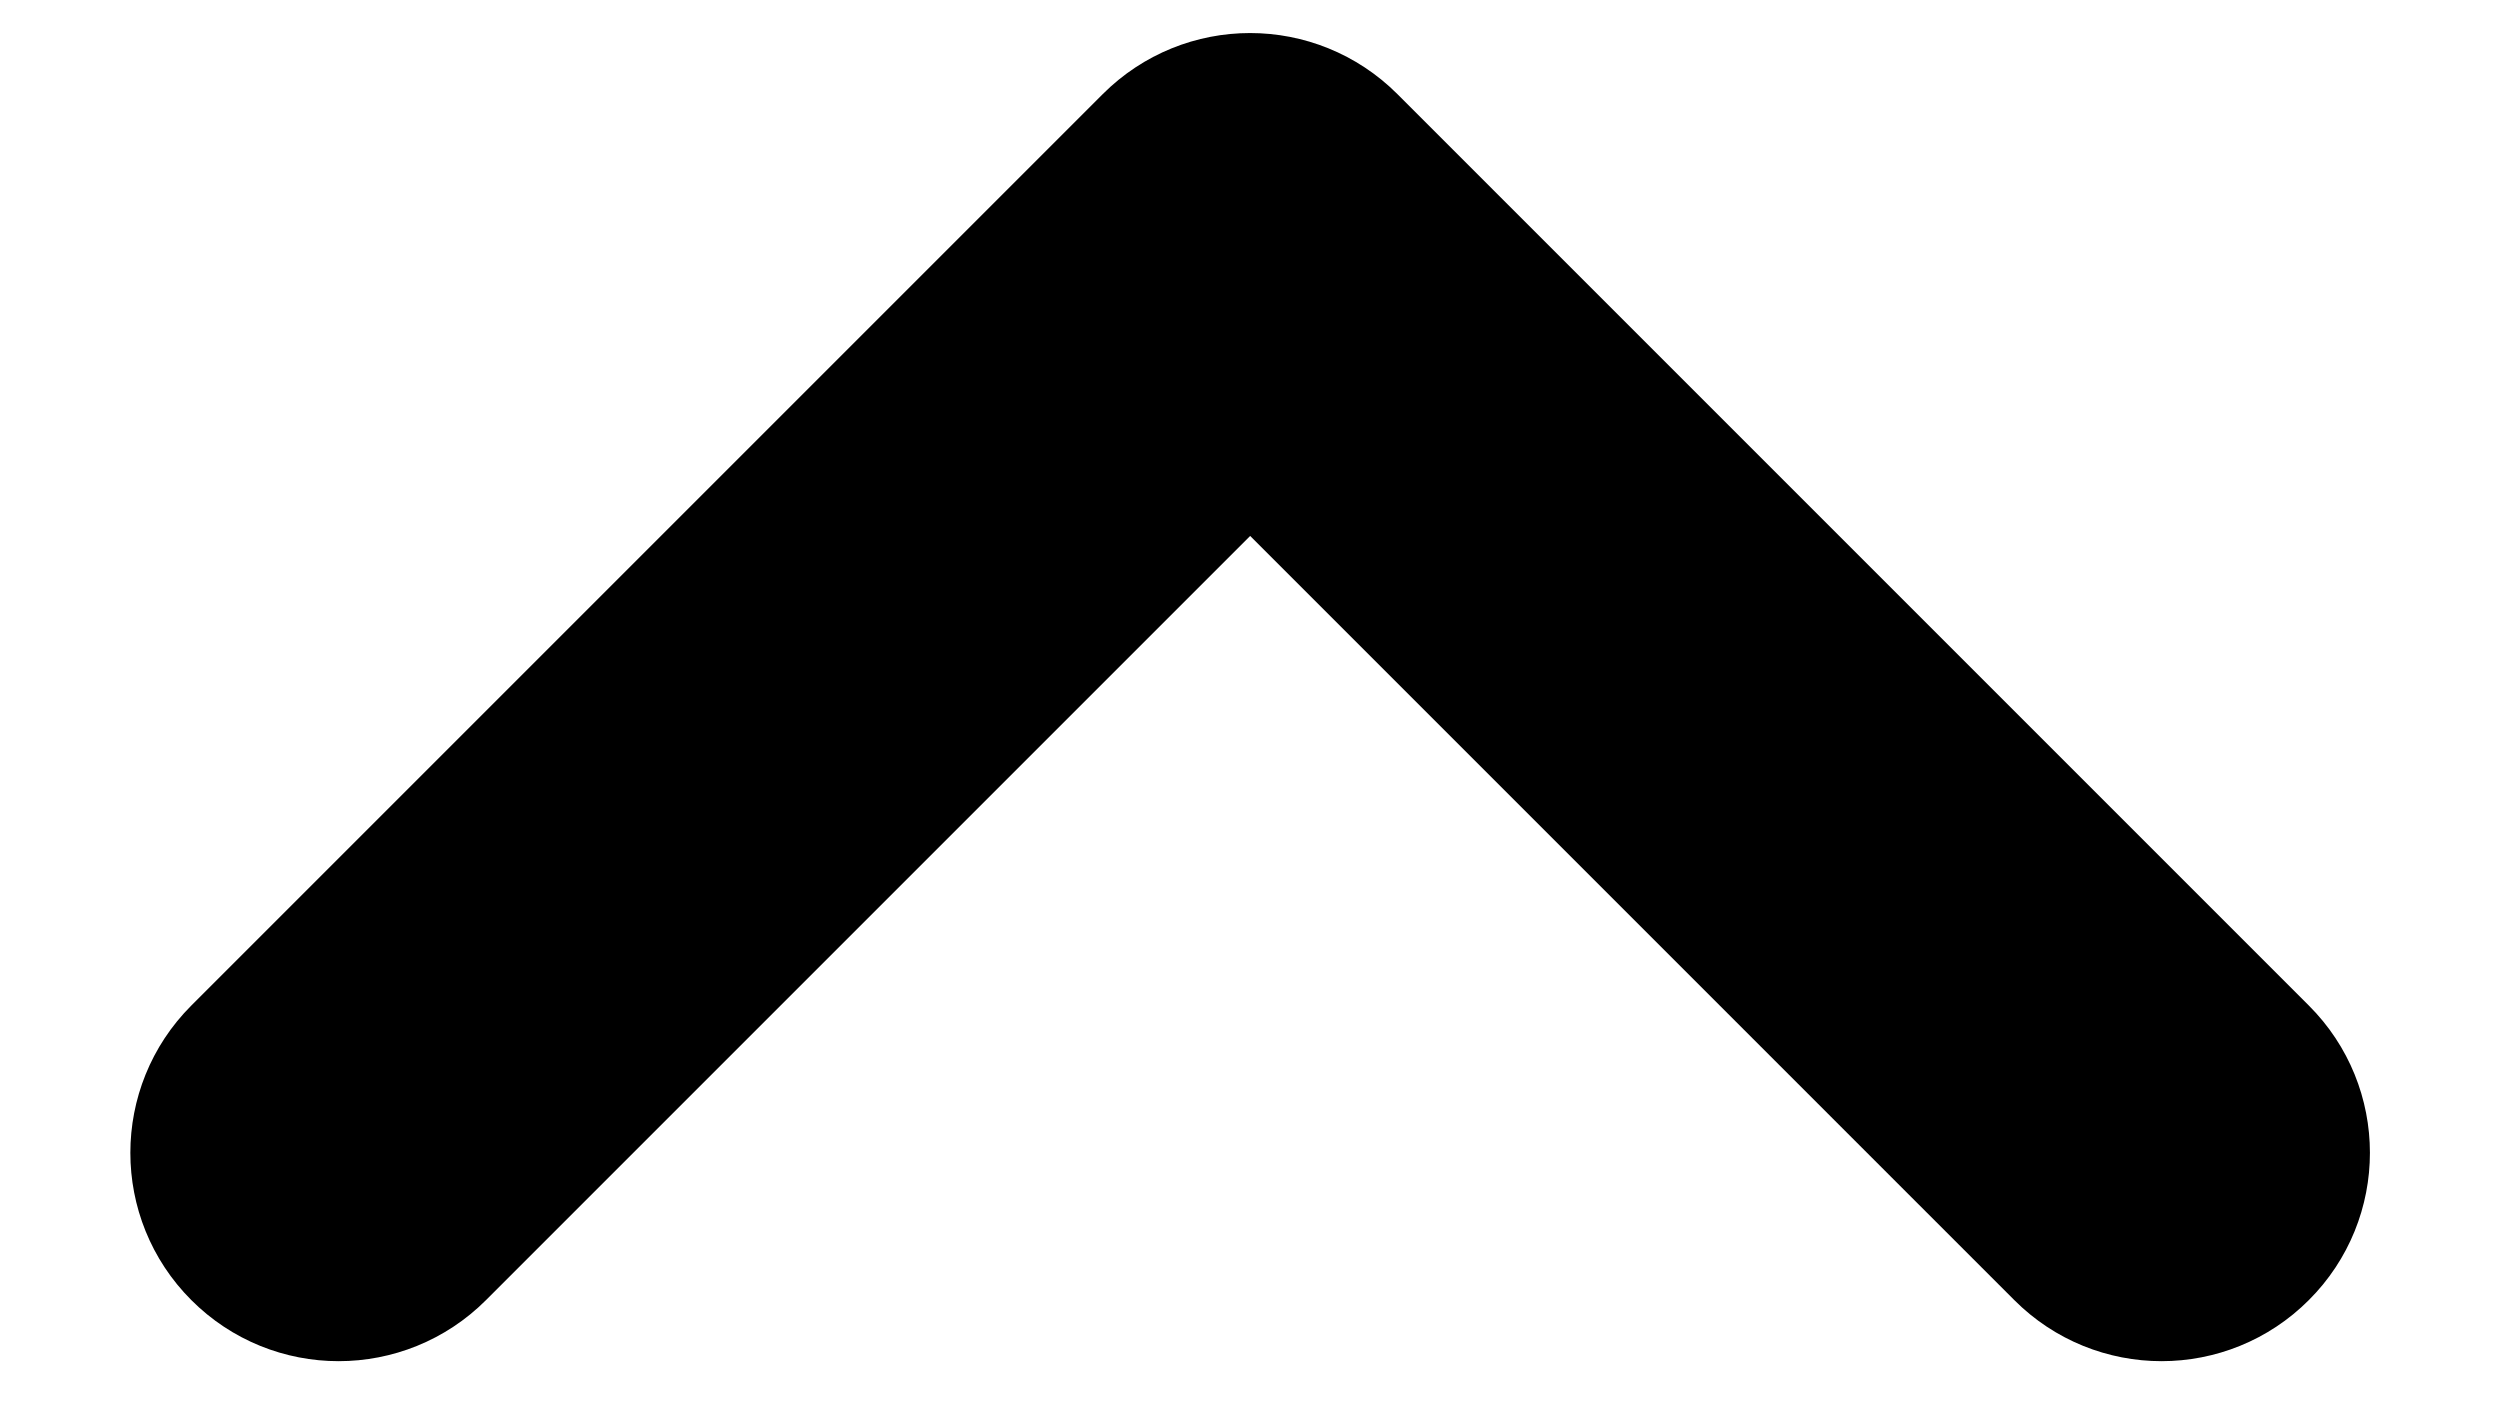
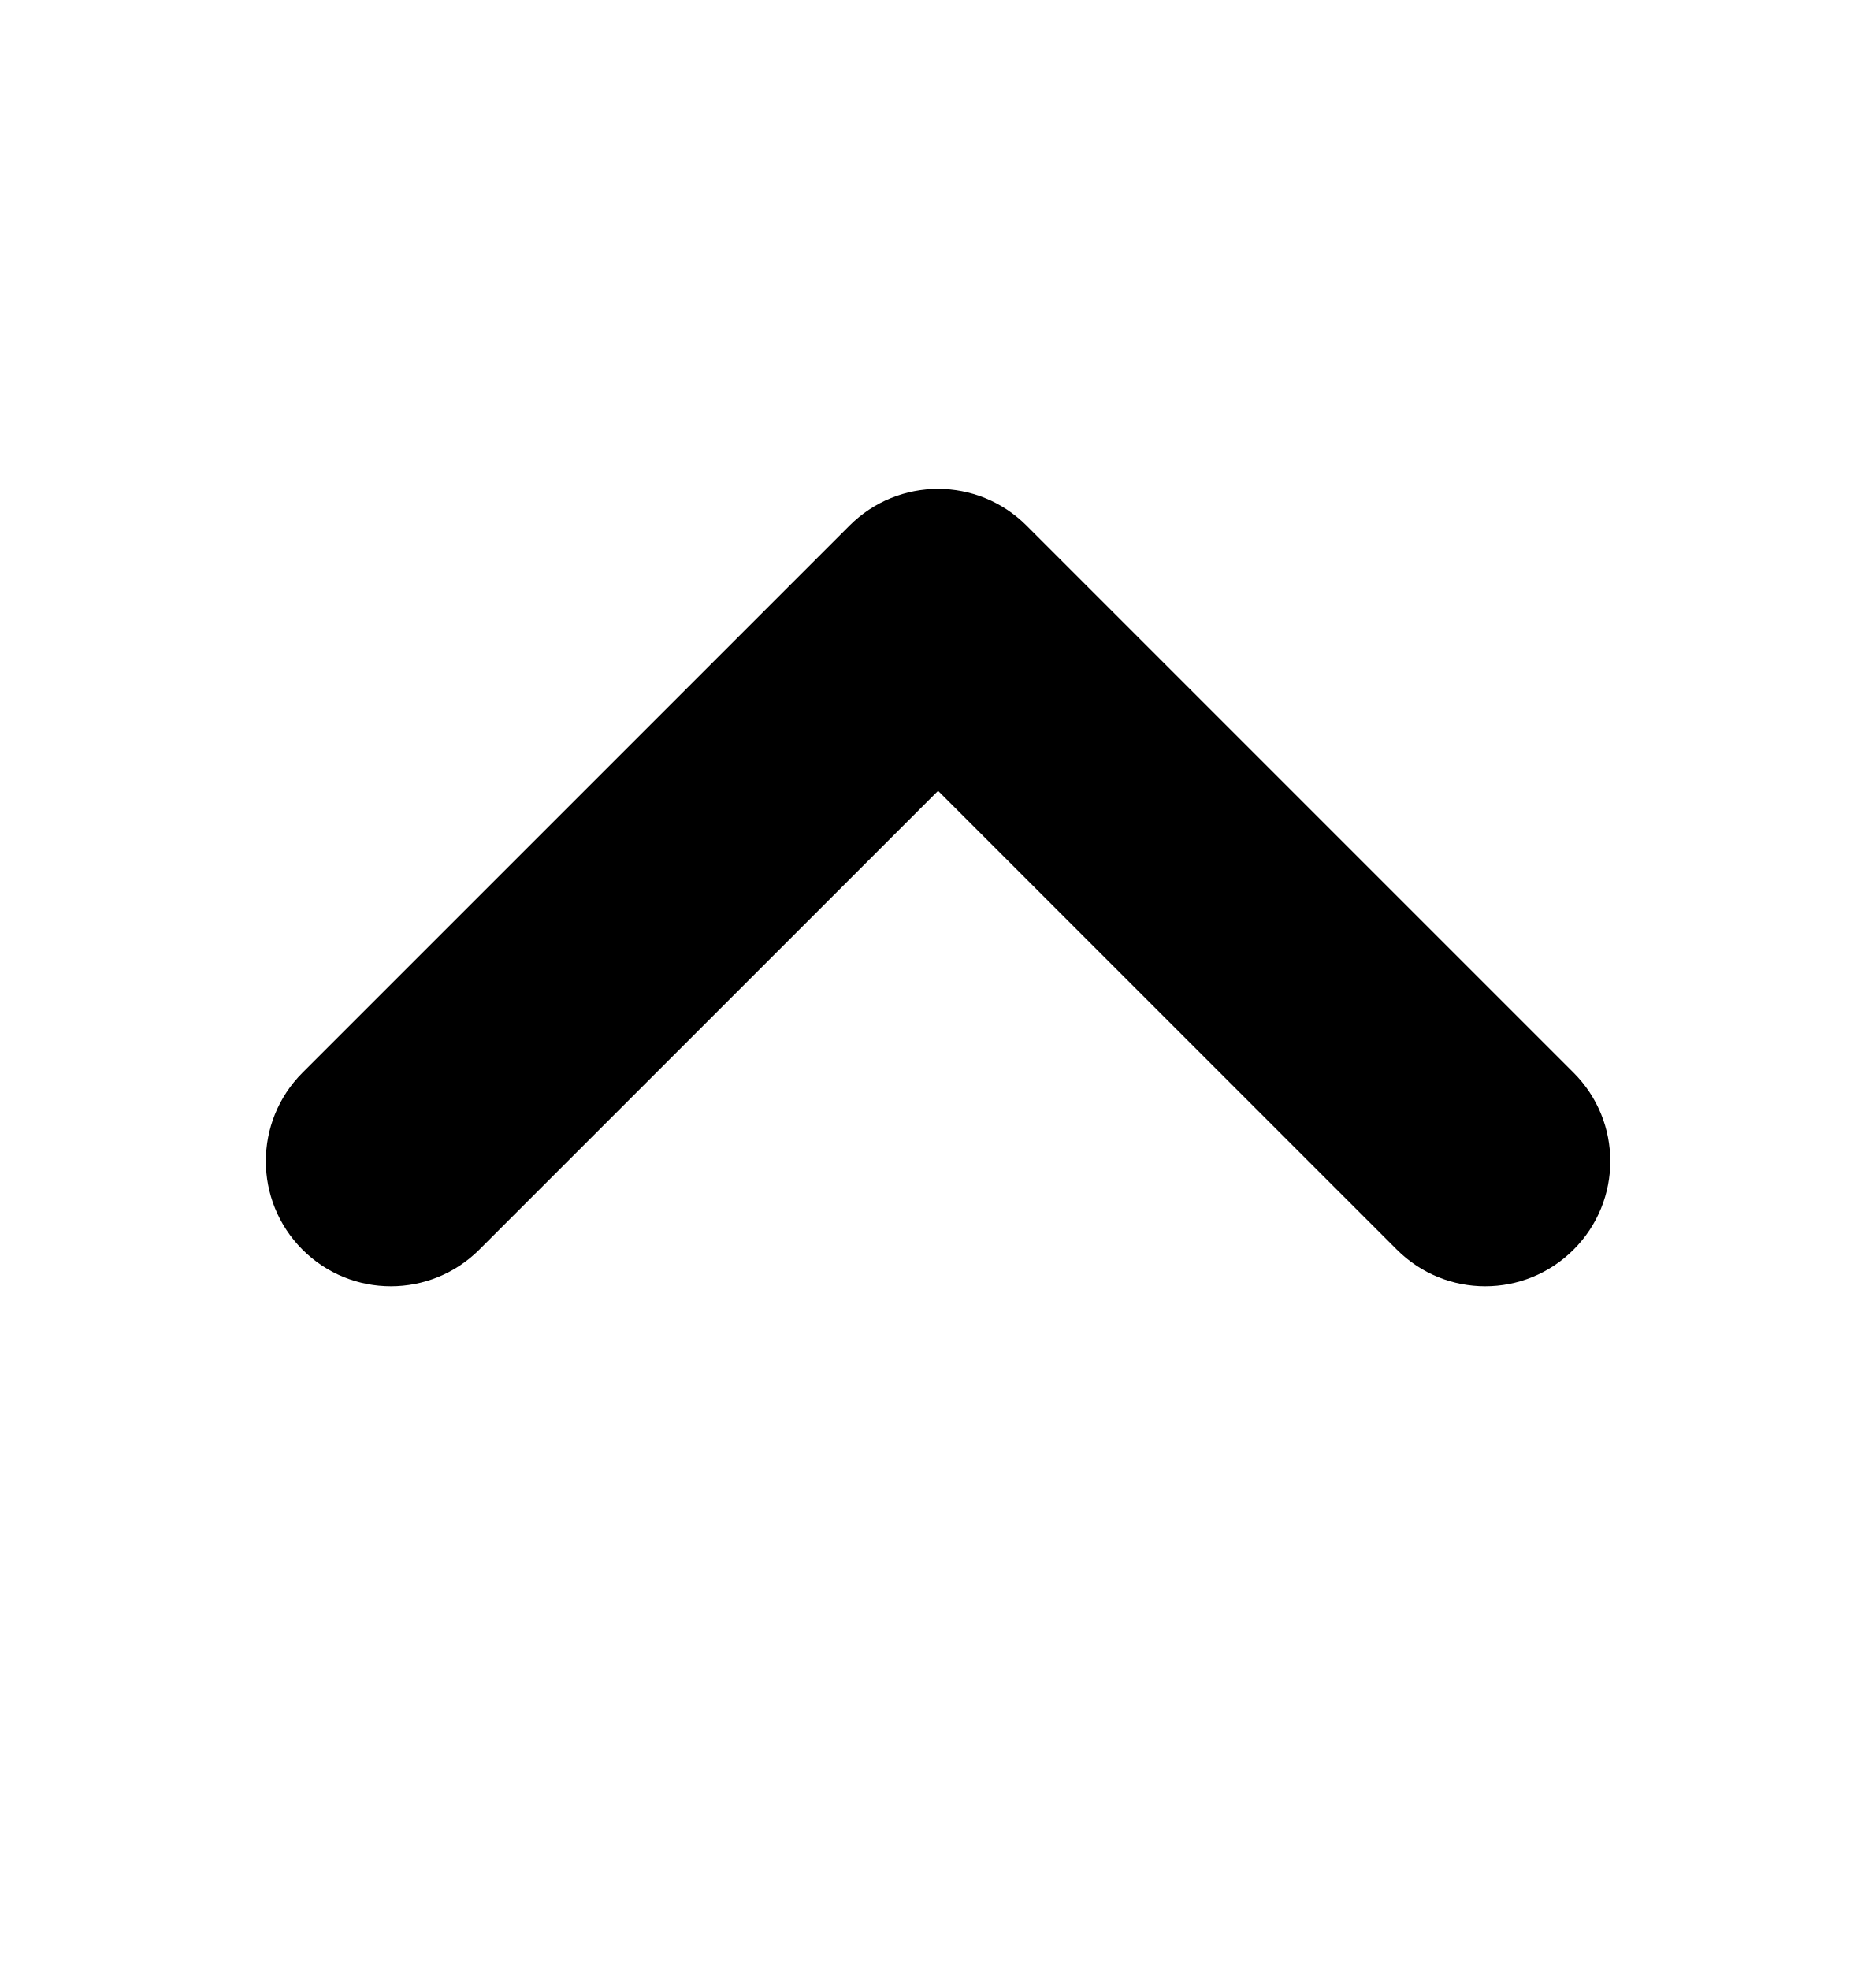
- <svg xmlns="http://www.w3.org/2000/svg" width="16" height="9" viewBox="0 0 16 9" fill="none">
-   <path d="M14.423 7.967C14.098 8.293 13.57 8.293 13.245 7.967L8.001 2.723L2.757 7.967C2.431 8.293 1.903 8.293 1.578 7.967C1.253 7.642 1.253 7.114 1.578 6.789L7.411 0.956C7.737 0.63 8.264 0.63 8.59 0.956L14.423 6.789C14.749 7.114 14.749 7.642 14.423 7.967Z" fill="black" stroke="black" />
+ <svg xmlns="http://www.w3.org/2000/svg" width="20" height="21" viewBox="0 0 20 21" fill="none">
+   <path d="M16.423 12.967C16.098 13.293 15.57 13.293 15.245 12.967L10.001 7.723L4.757 12.967C4.431 13.293 3.903 13.293 3.578 12.967C3.253 12.642 3.253 12.114 3.578 11.789L9.411 5.956C9.737 5.63 10.264 5.63 10.59 5.956L16.423 11.789C16.749 12.114 16.749 12.642 16.423 12.967Z" fill="black" stroke="black" />
</svg>
